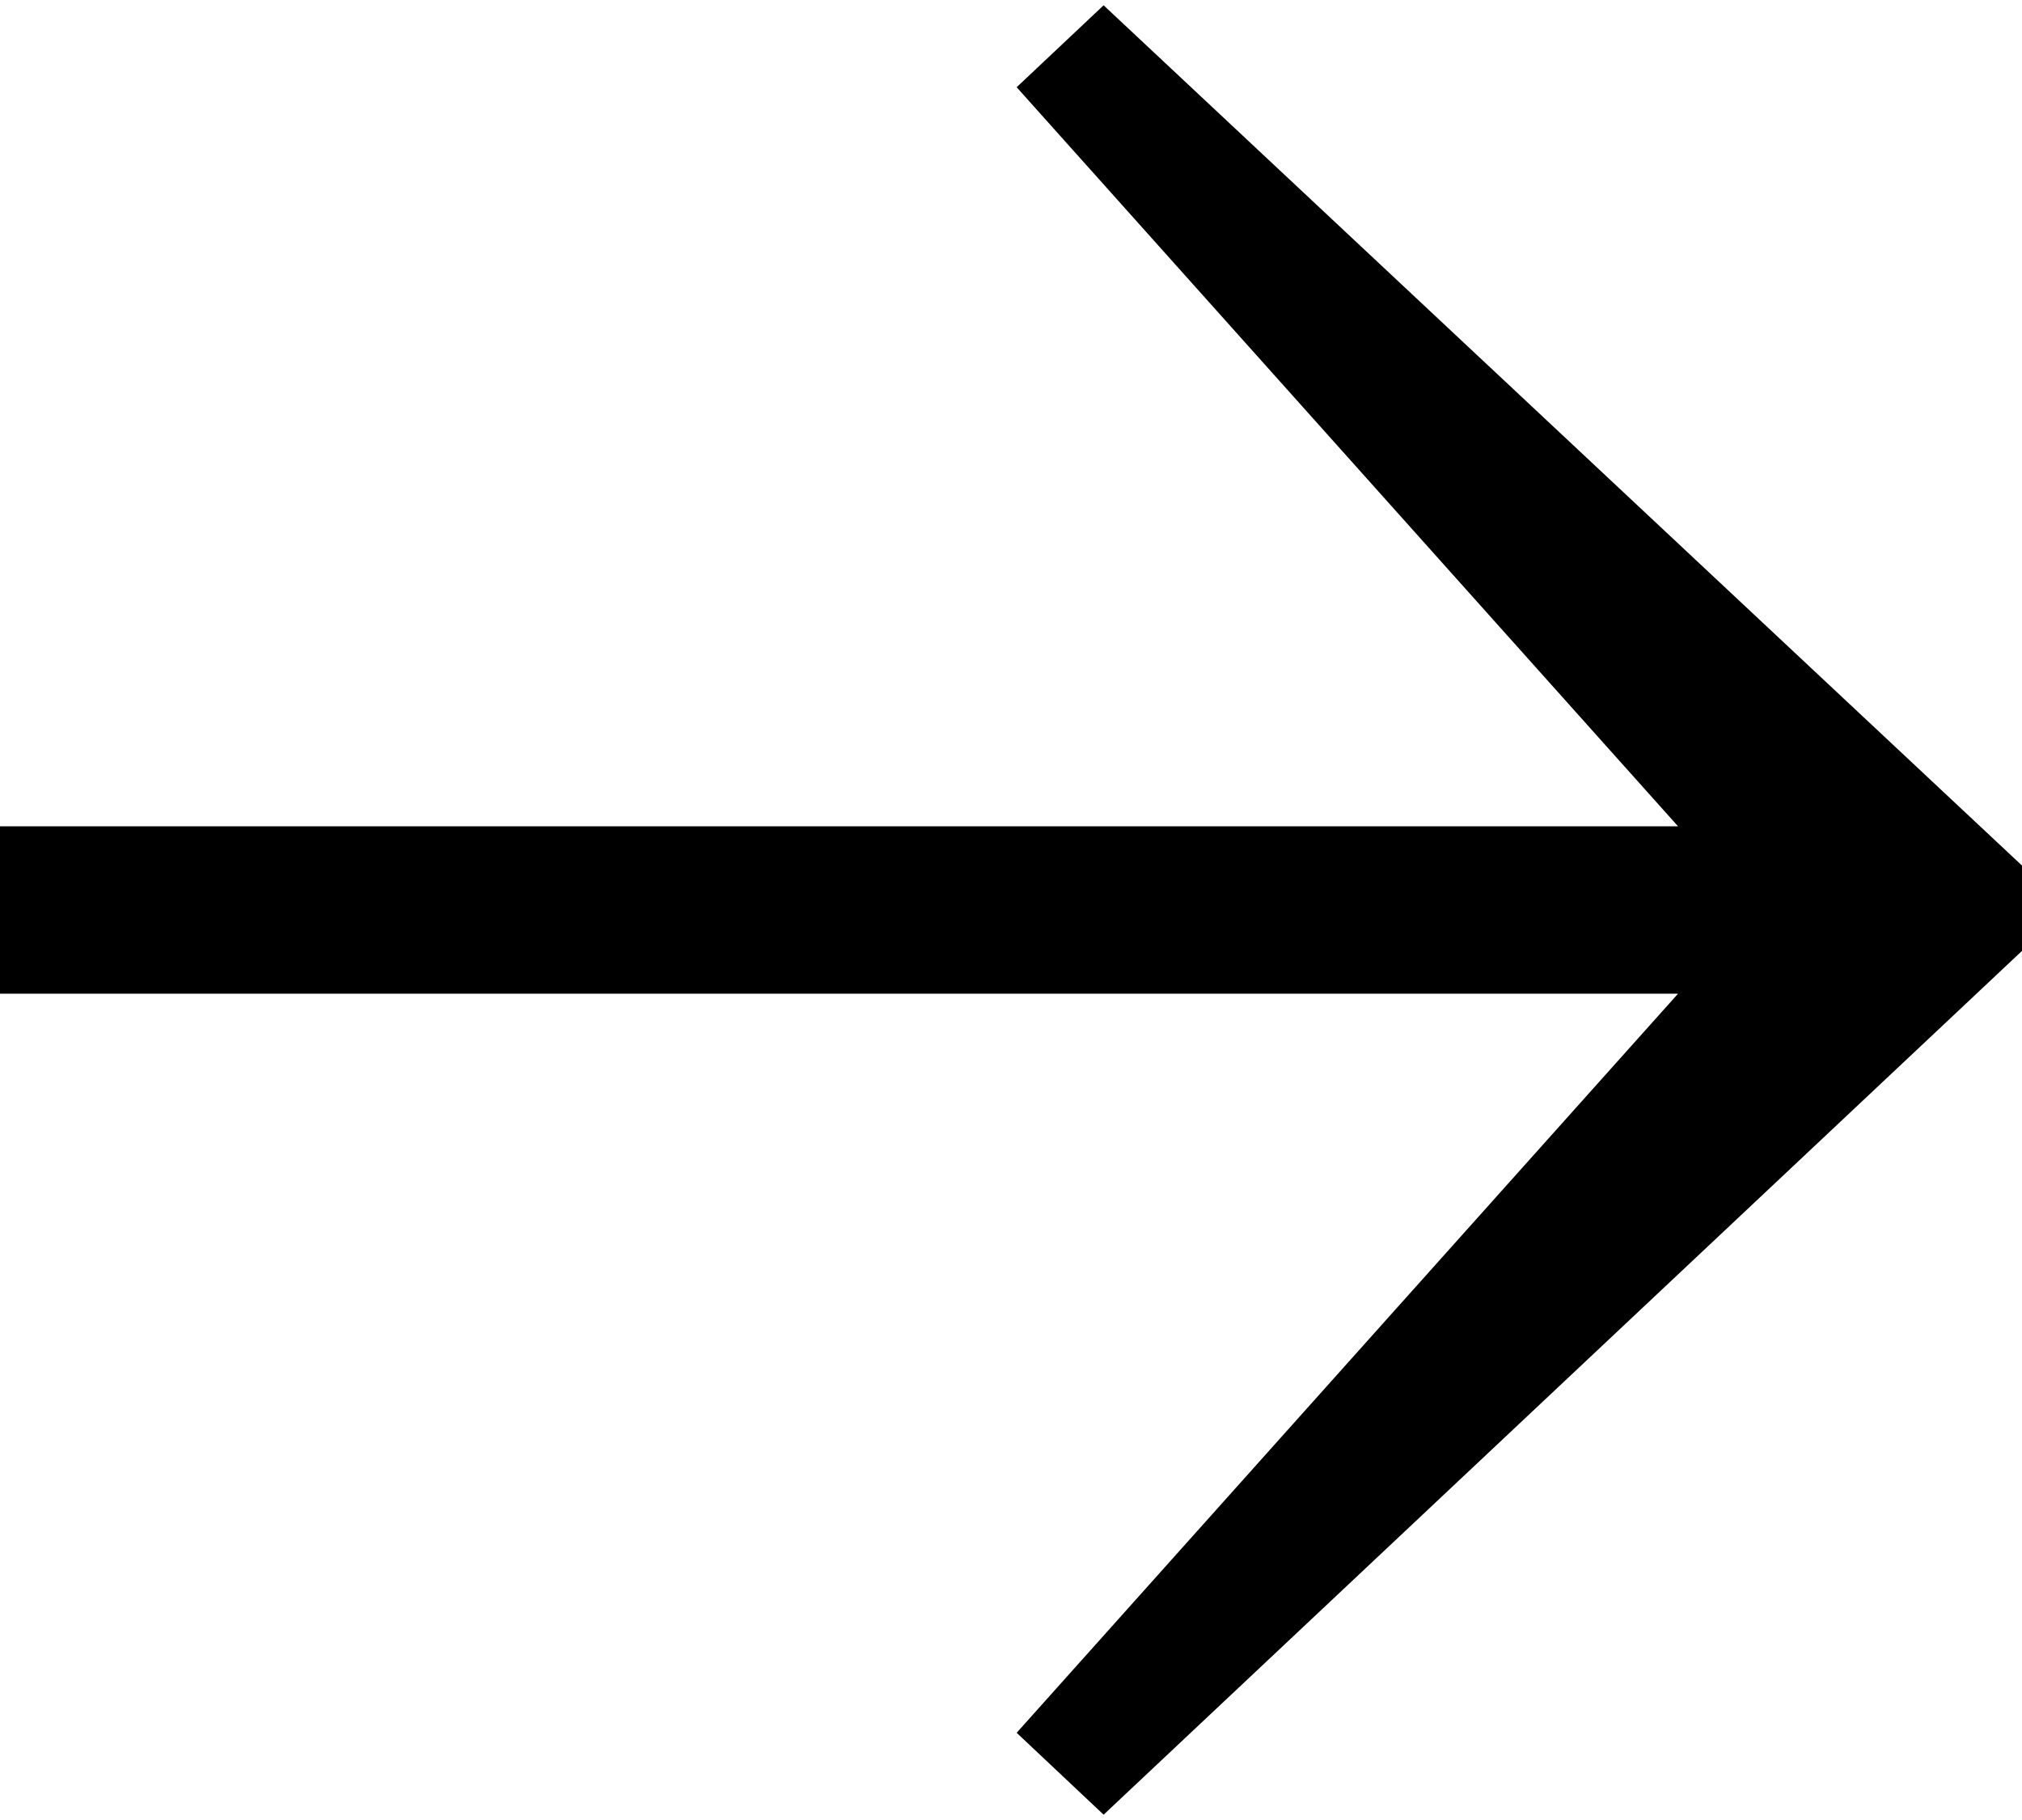
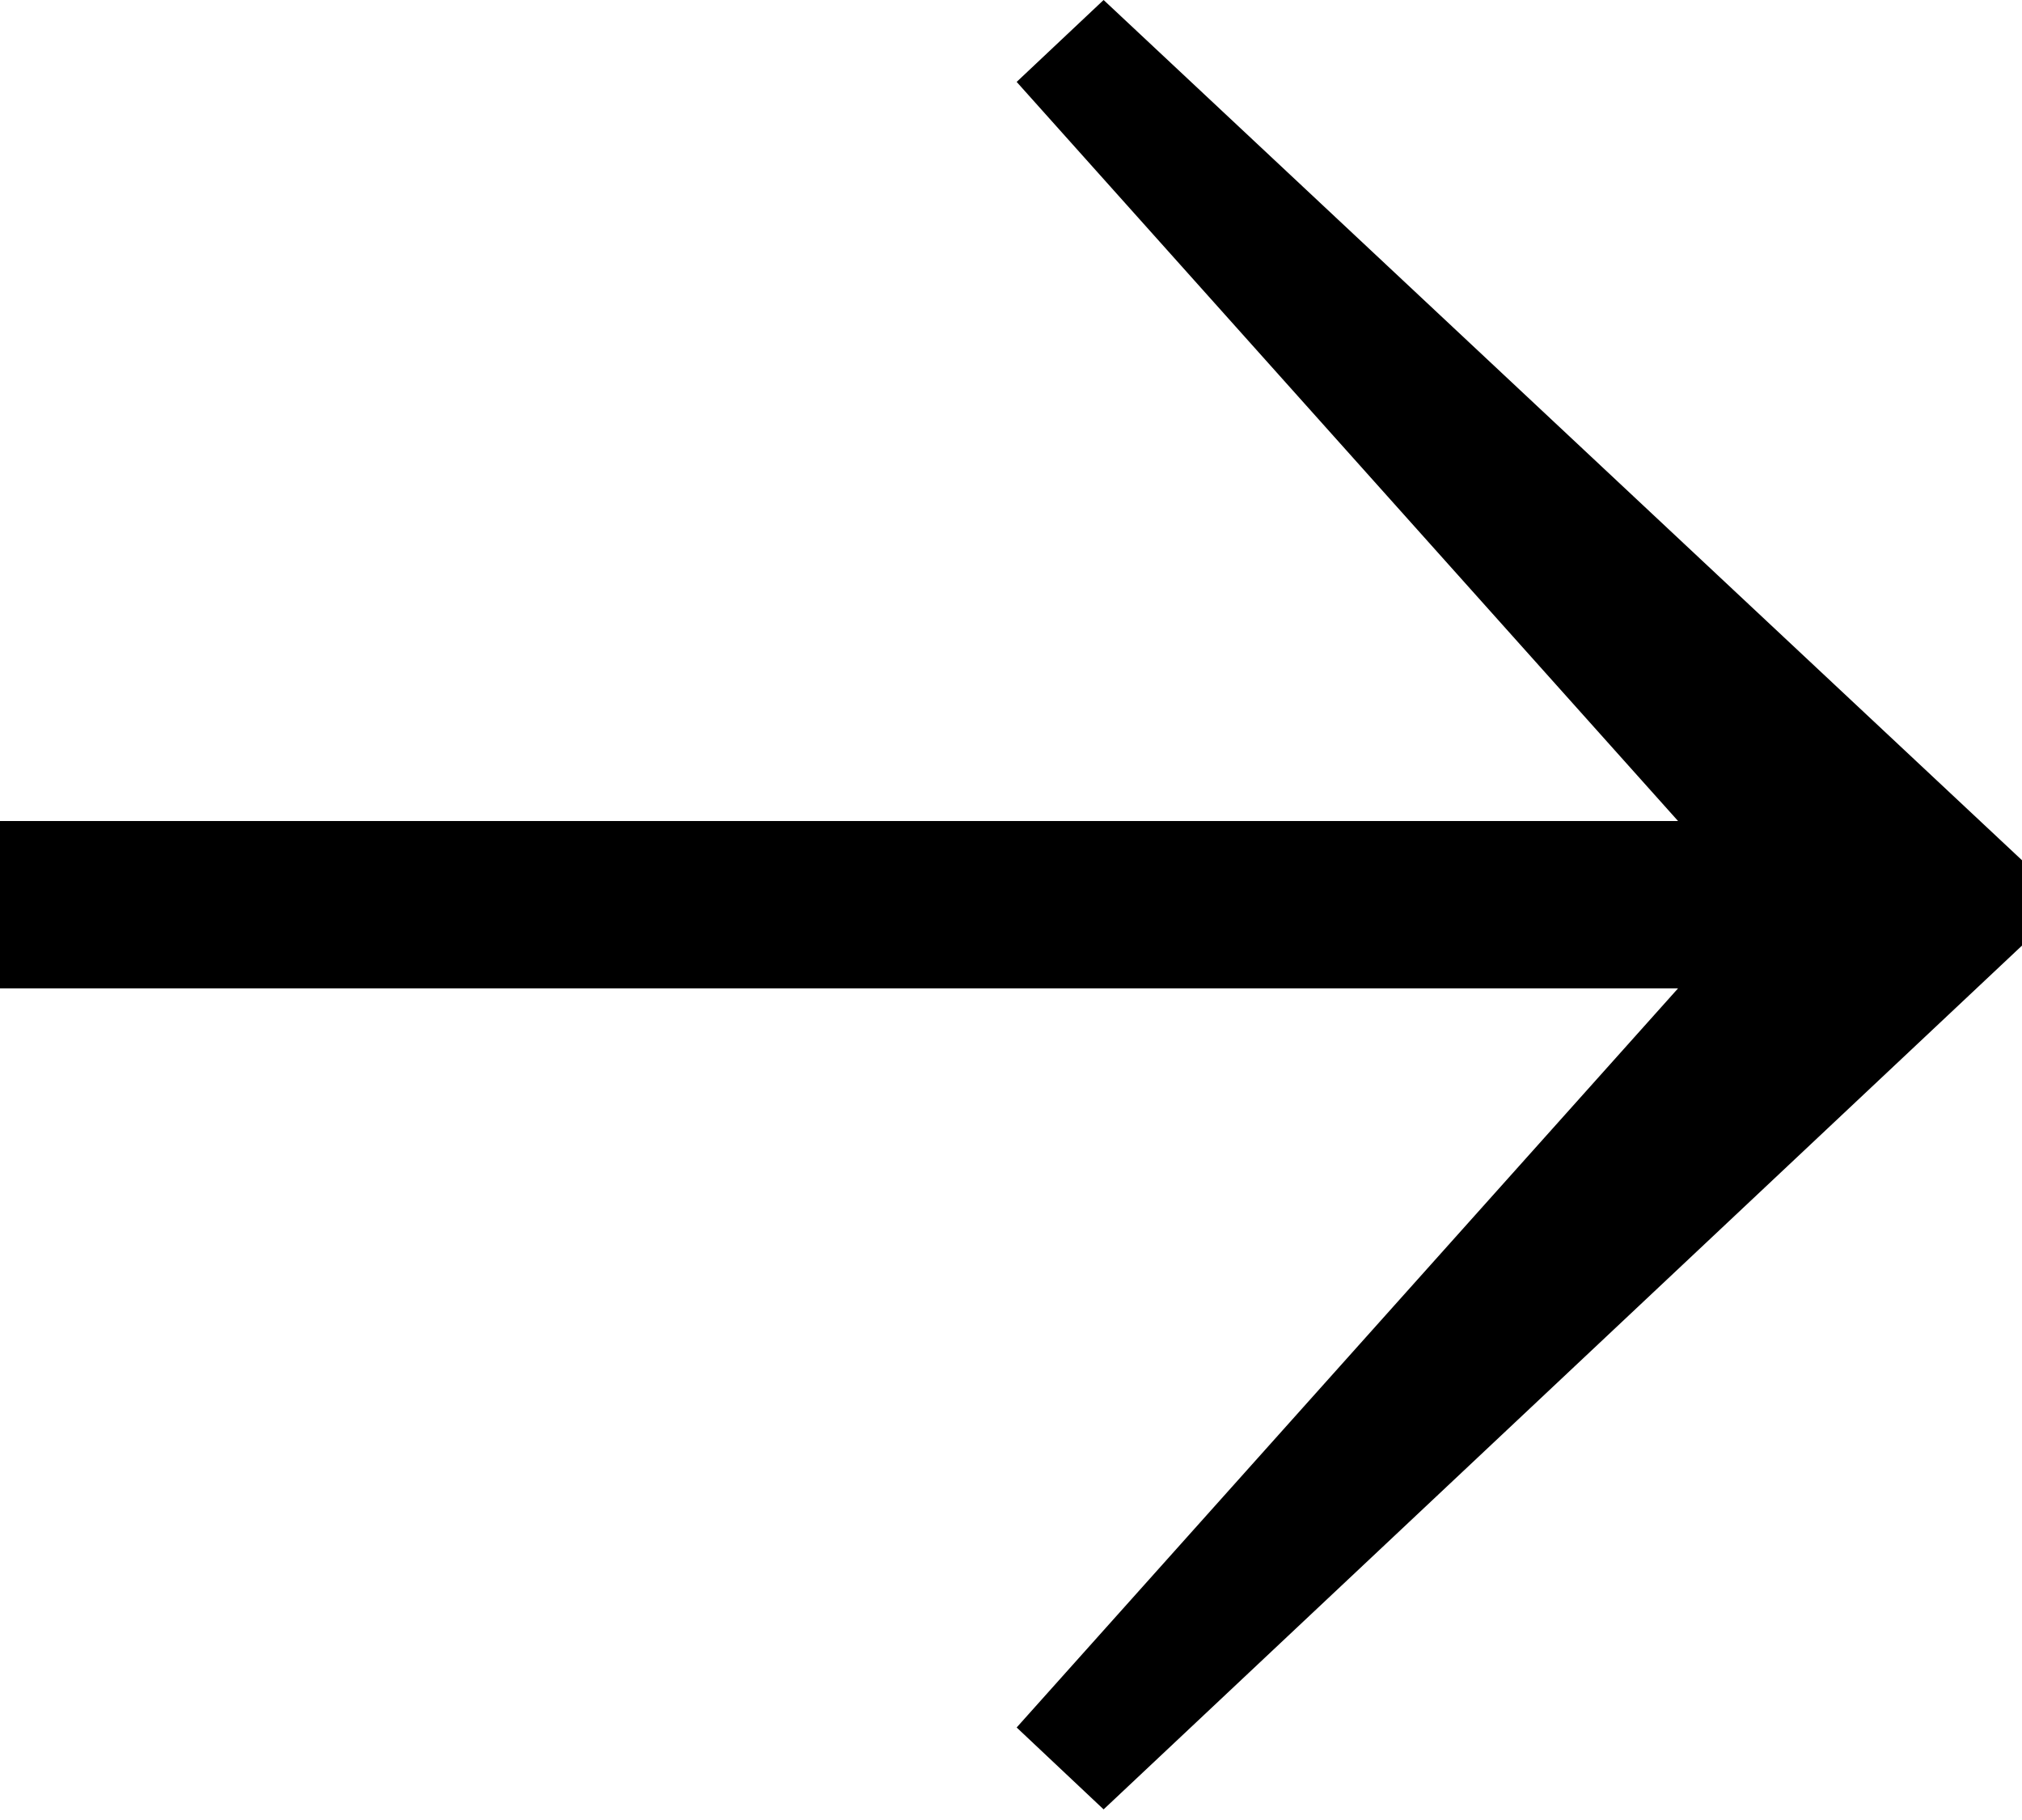
- <svg xmlns="http://www.w3.org/2000/svg" width="20" height="18" viewBox="0 0 20 17.895" enable-background="new 0 0 20 17.895">
+ <svg xmlns="http://www.w3.org/2000/svg" width="20" height="18" viewBox="0 0 20 18" enable-background="new 0 0 20 18">
  <path d="M20 9.352l-9.084 8.543-.86-.81 6.542-7.31h-16.598v-1.655h16.598l-6.542-7.31.86-.81 9.084 8.508v.844z" />
</svg>
